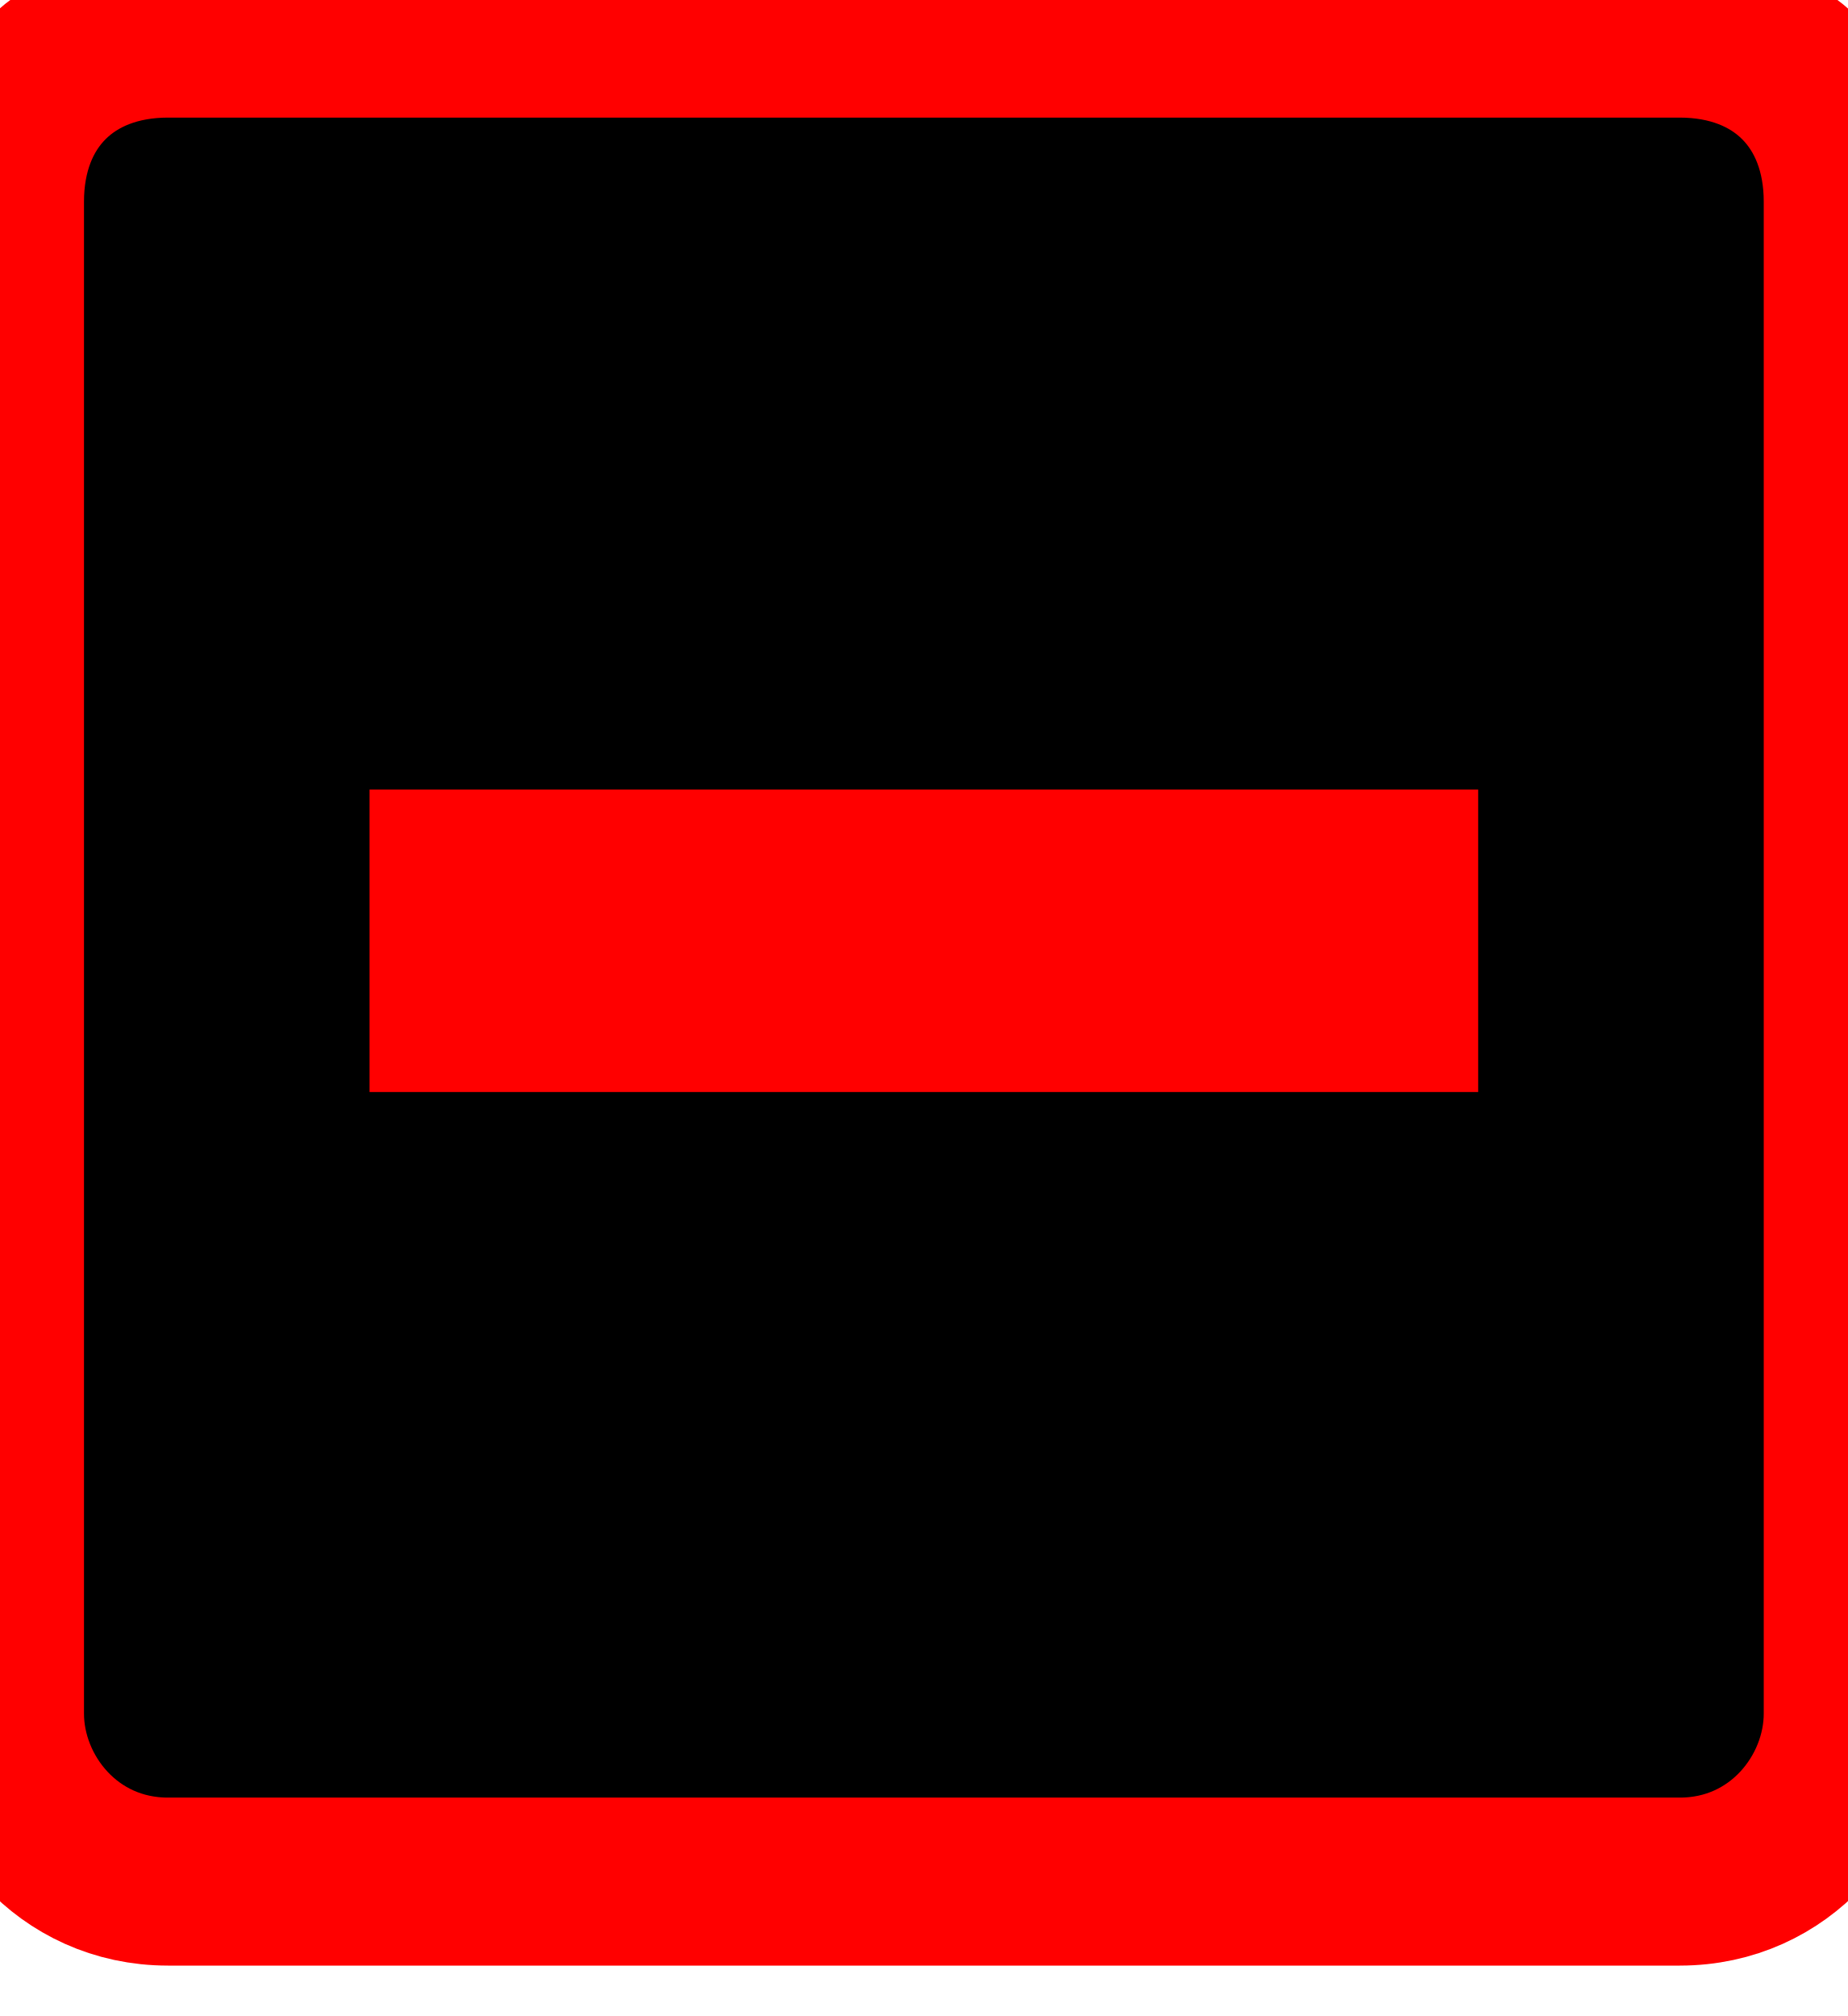
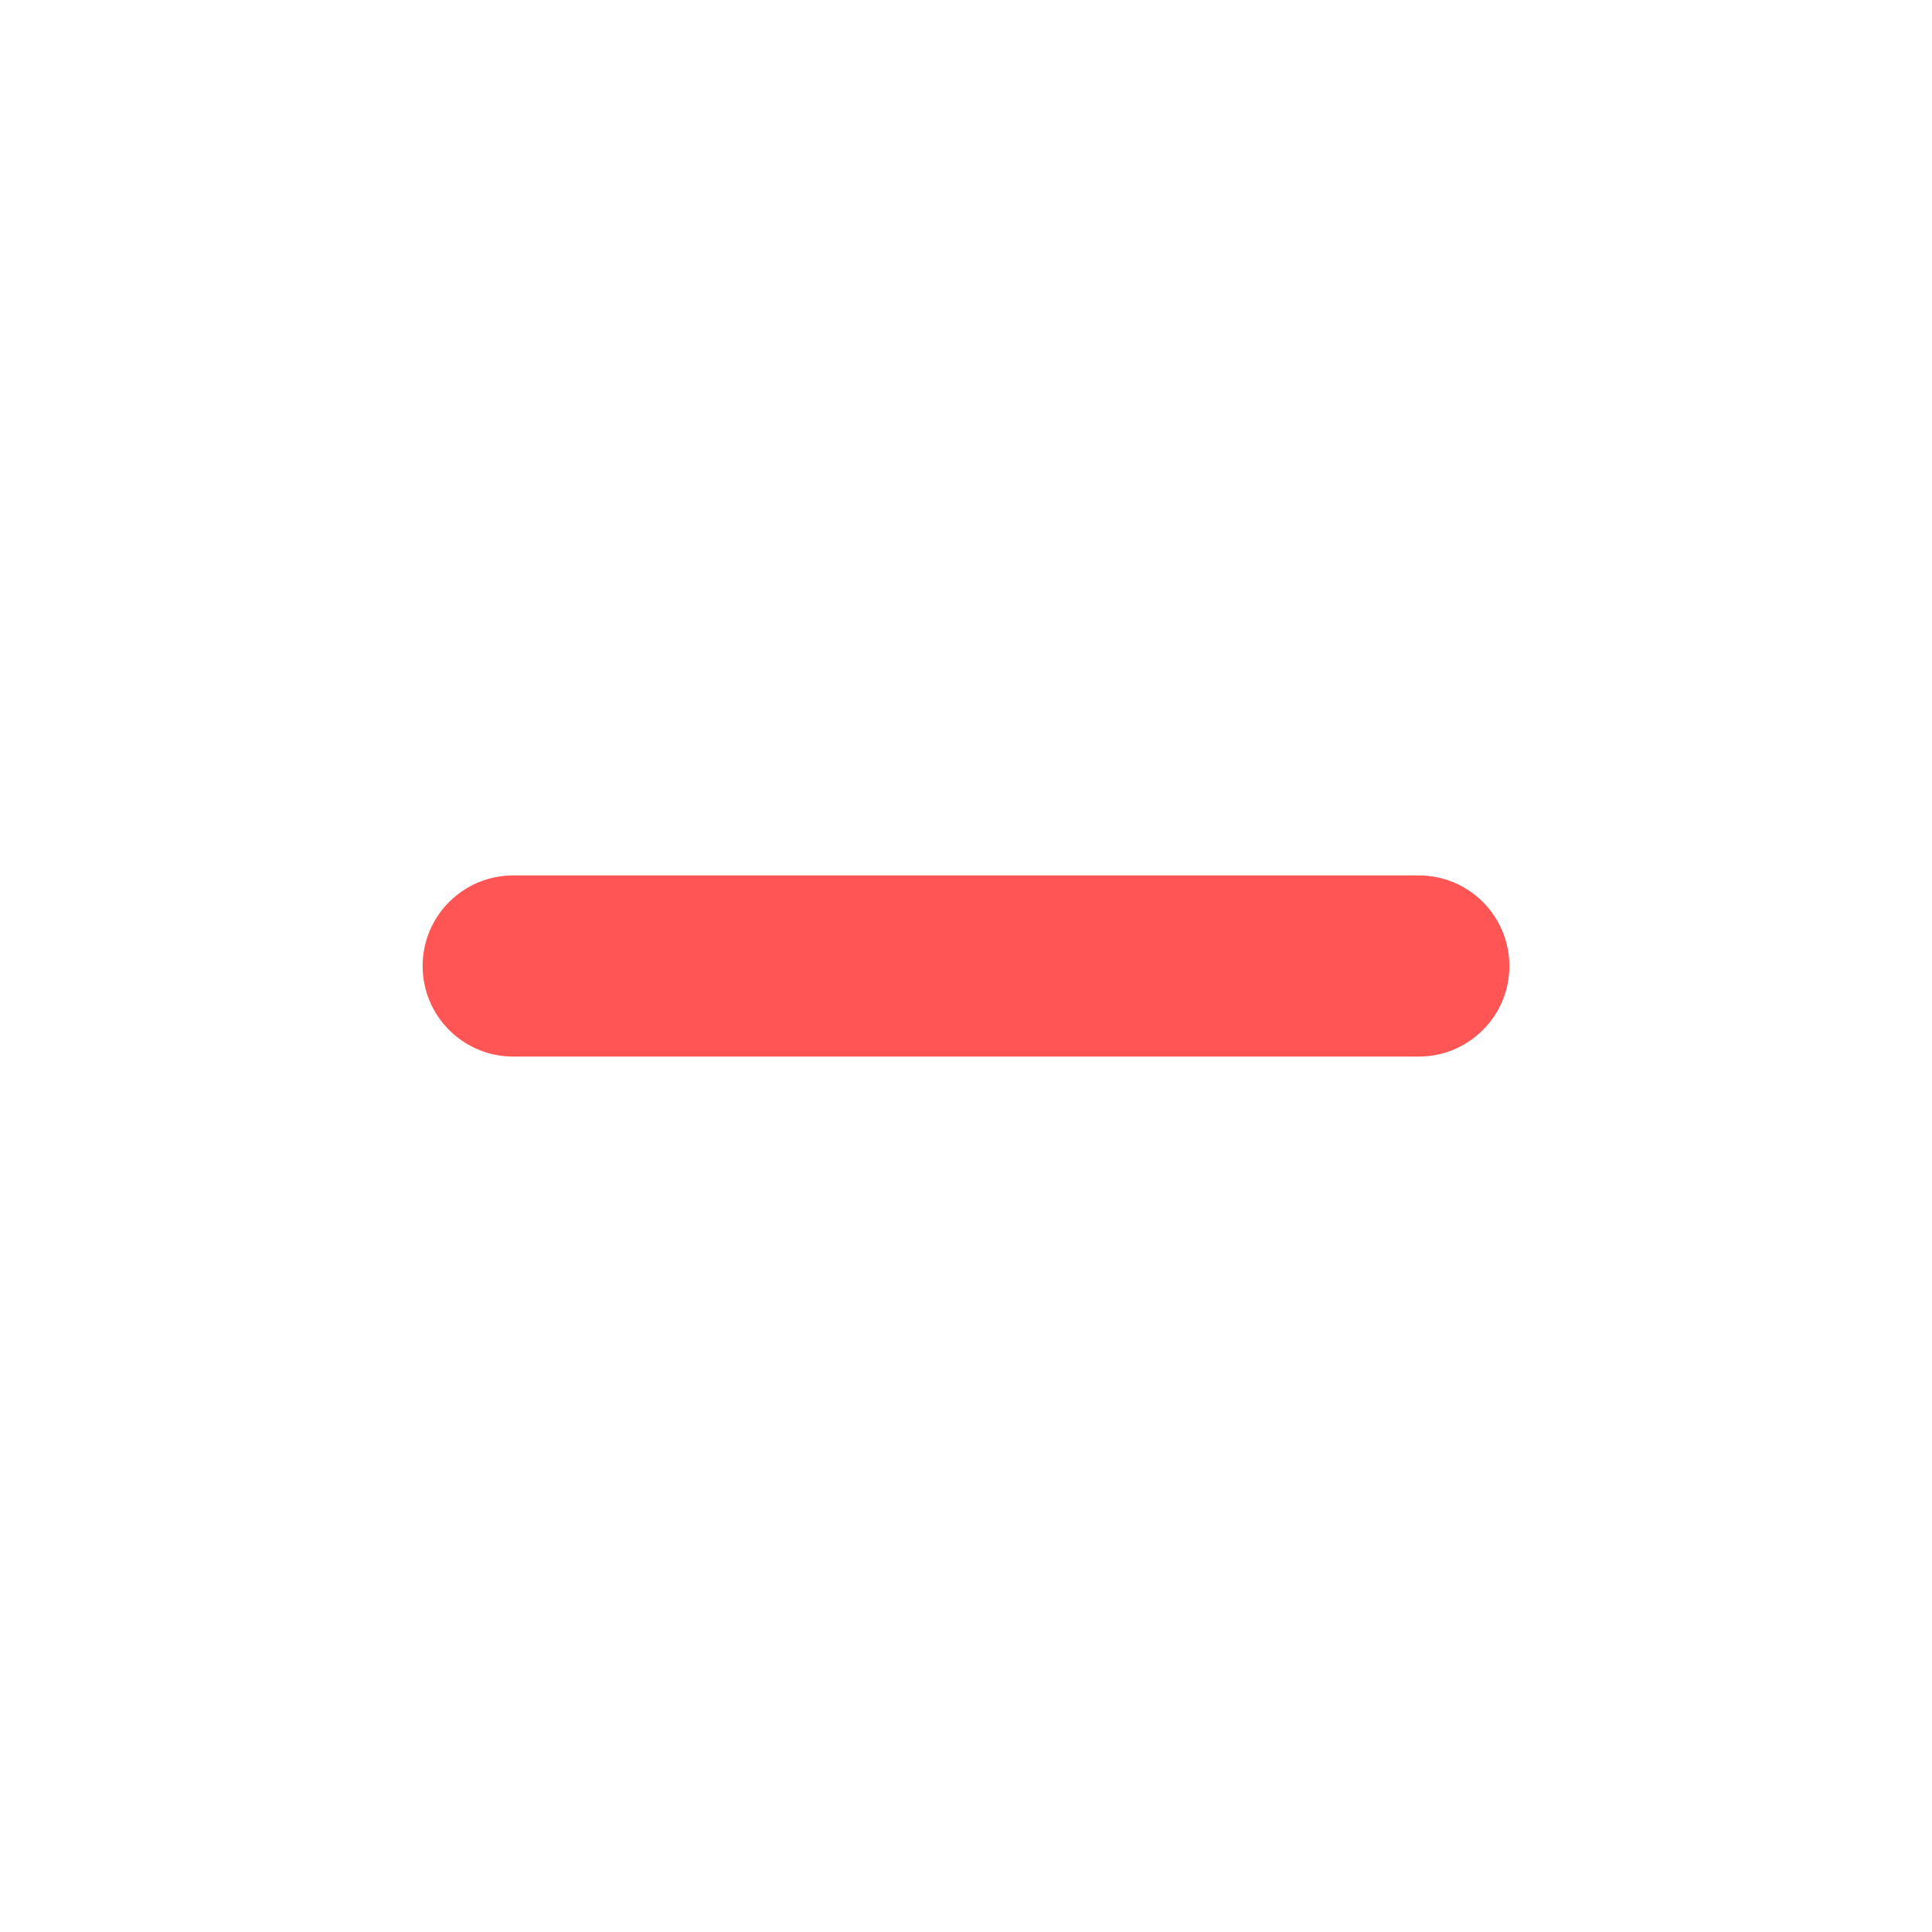
- <svg xmlns="http://www.w3.org/2000/svg" width="11px" height="12px" viewBox="0 .5 11 12" version="1.1">
-   <g transform="translate(-574.0, -552.0)">
-     <g transform="translate(310.0, 210.5)" stroke="red">
-       <path d="M264,343.2 C264,342.6 264.4,342.2 265.0,342.2 L274.0,342.2 C274.6,342.2 275,342.6 275,343.2 L275,352.2 C275,352.7 274.6,353.2 274.0,353.2 L265.0,353.2 C264.4,353.2 264,352.7 264,352.2 L264,343.2 Z M266.7,348.0 L266.7,347.2 L272.3,347.2 L272.3,348.0 L266.7,348.0 Z" fill-rule="evenodd" stroke="red" />
-     </g>
-   </g>
+ <svg xmlns="http://www.w3.org/2000/svg" version="1.1" x="0px" y="0px" width="32px" height="32px" viewBox="6 6 20 20">
+   <path style="fill:#ff5555;fill-opacity:1" d="M 8.5 14.5 A 1.5 1.5 0 0 0 7 16 A 1.5 1.5 0 0 0 8.5 17.5 L 23.5 17.5 A 1.5 1.5 0 0 0 25 16 A 1.5 1.5 0 0 0 23.5 14.5 L 8.5 14.5 z " transform="matrix(0.625,0,0,0.625,6,6)" />
</svg>
